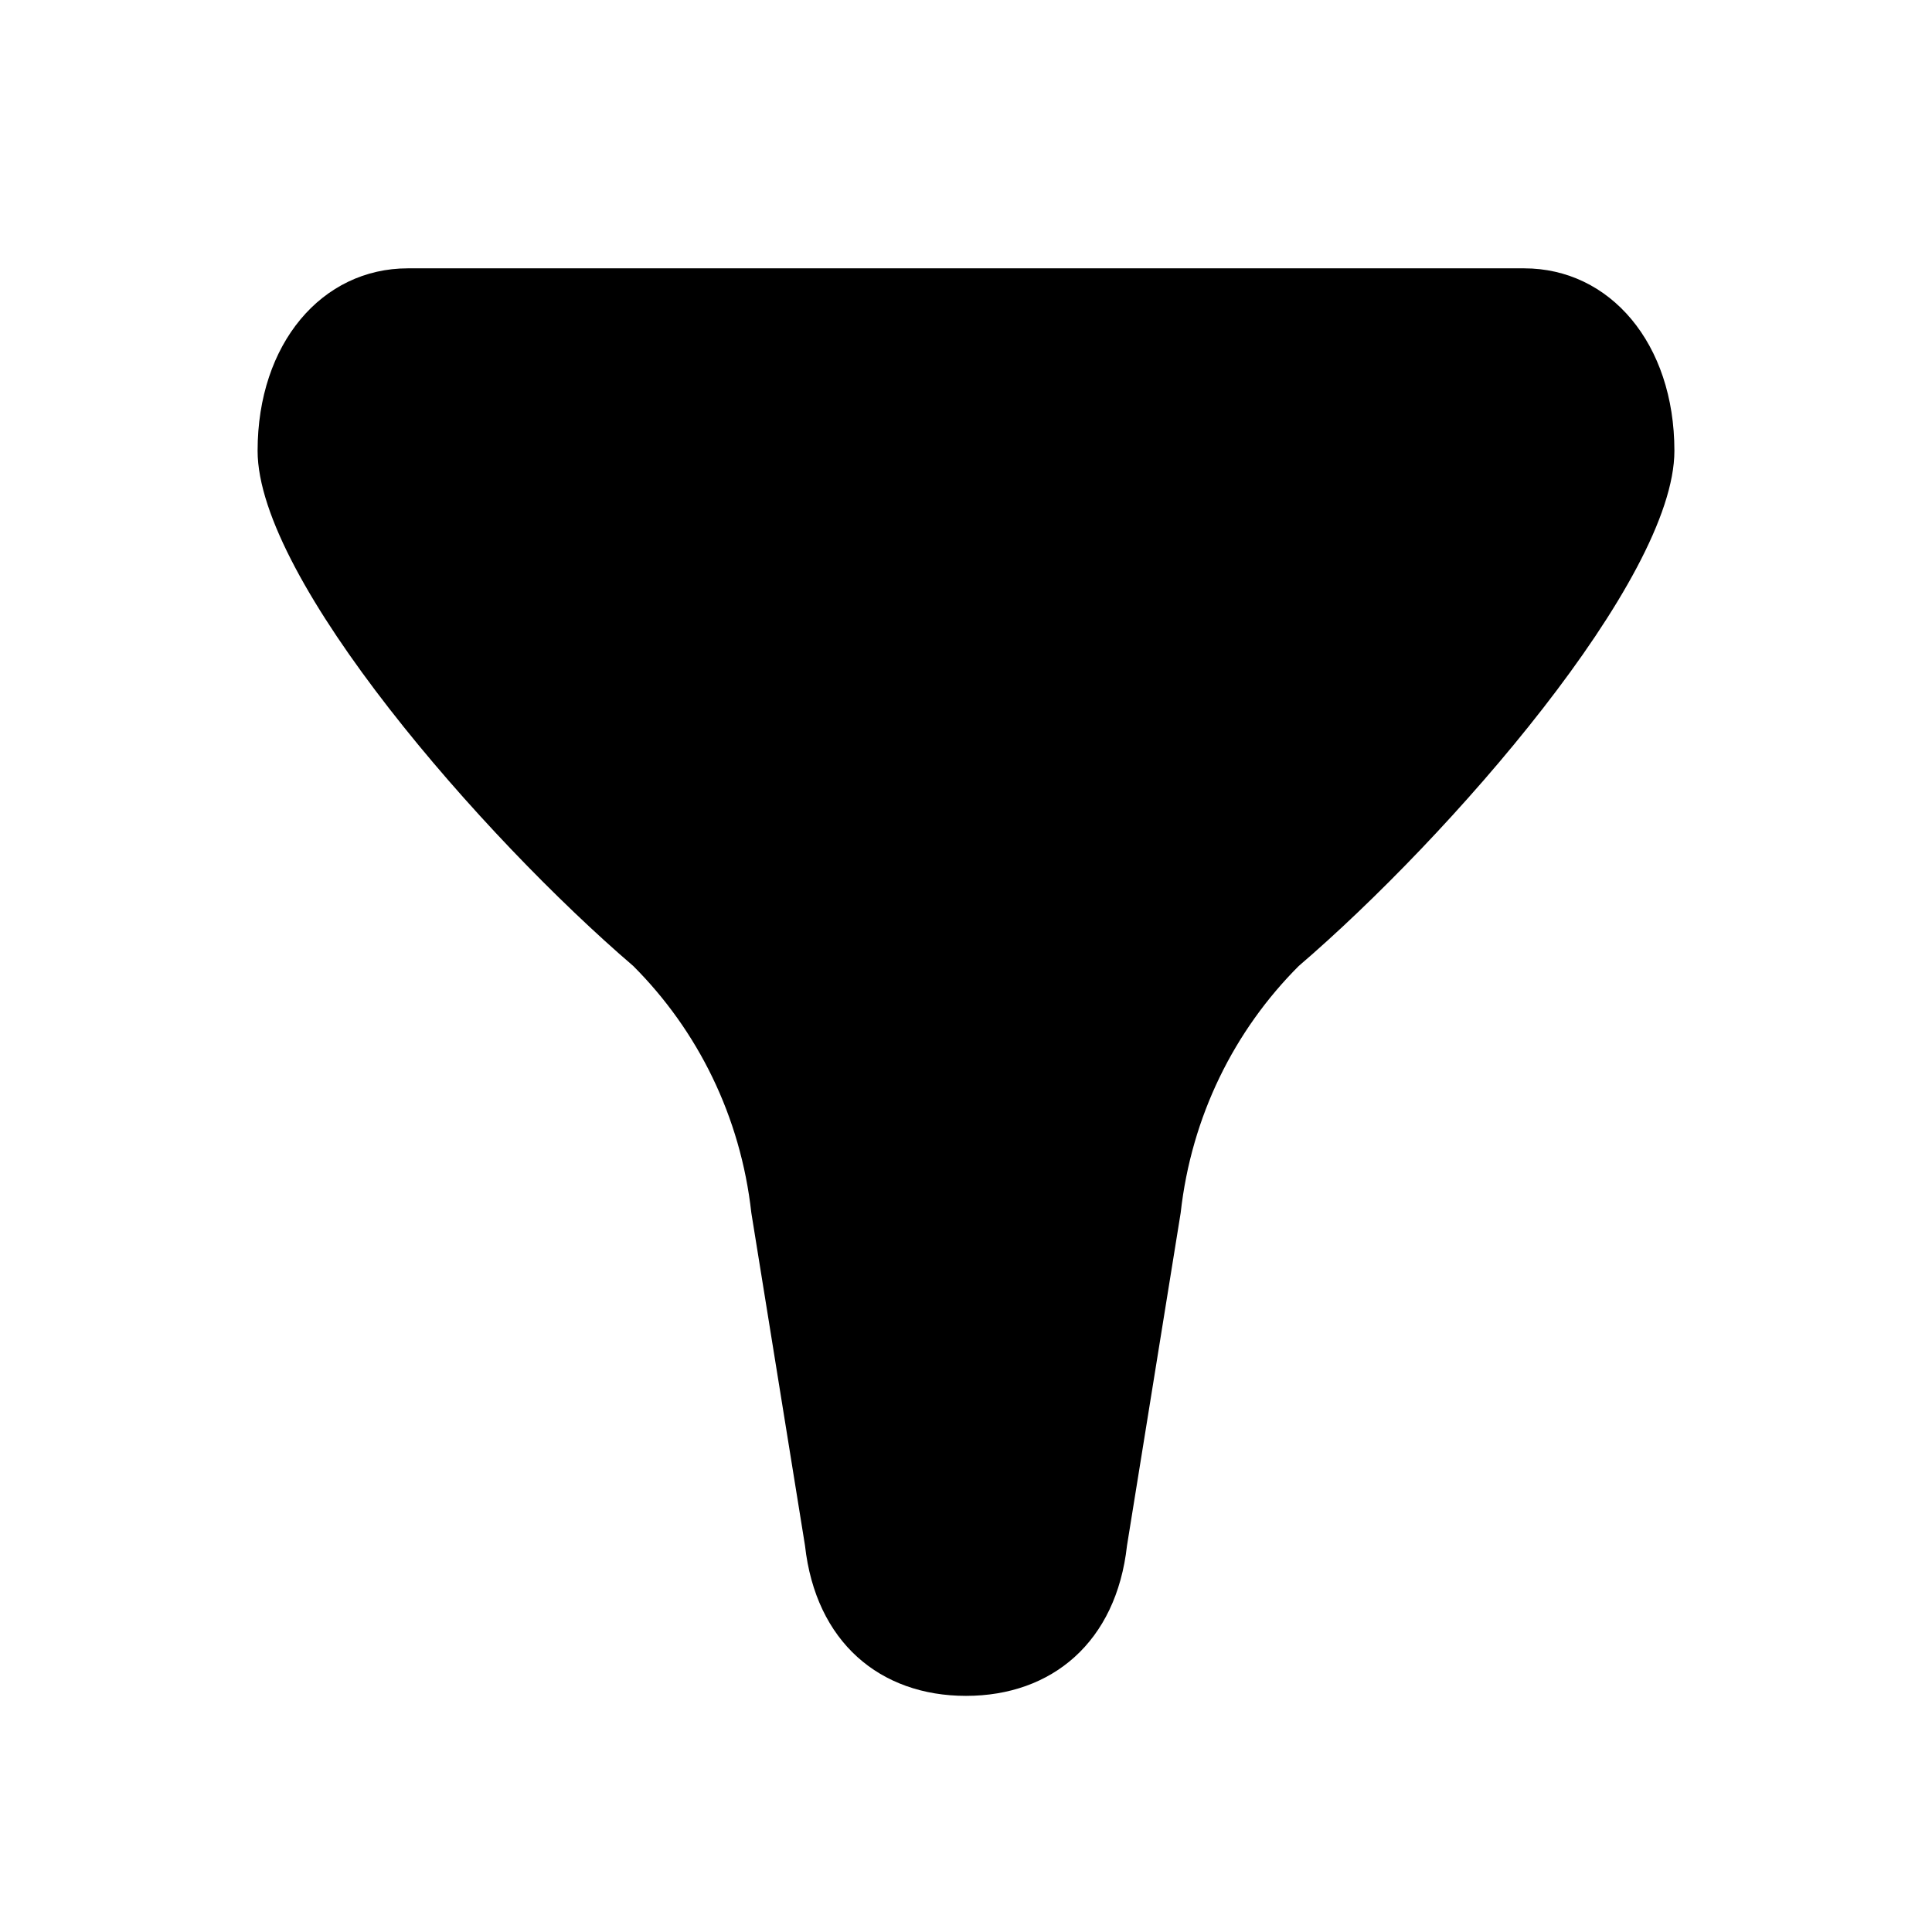
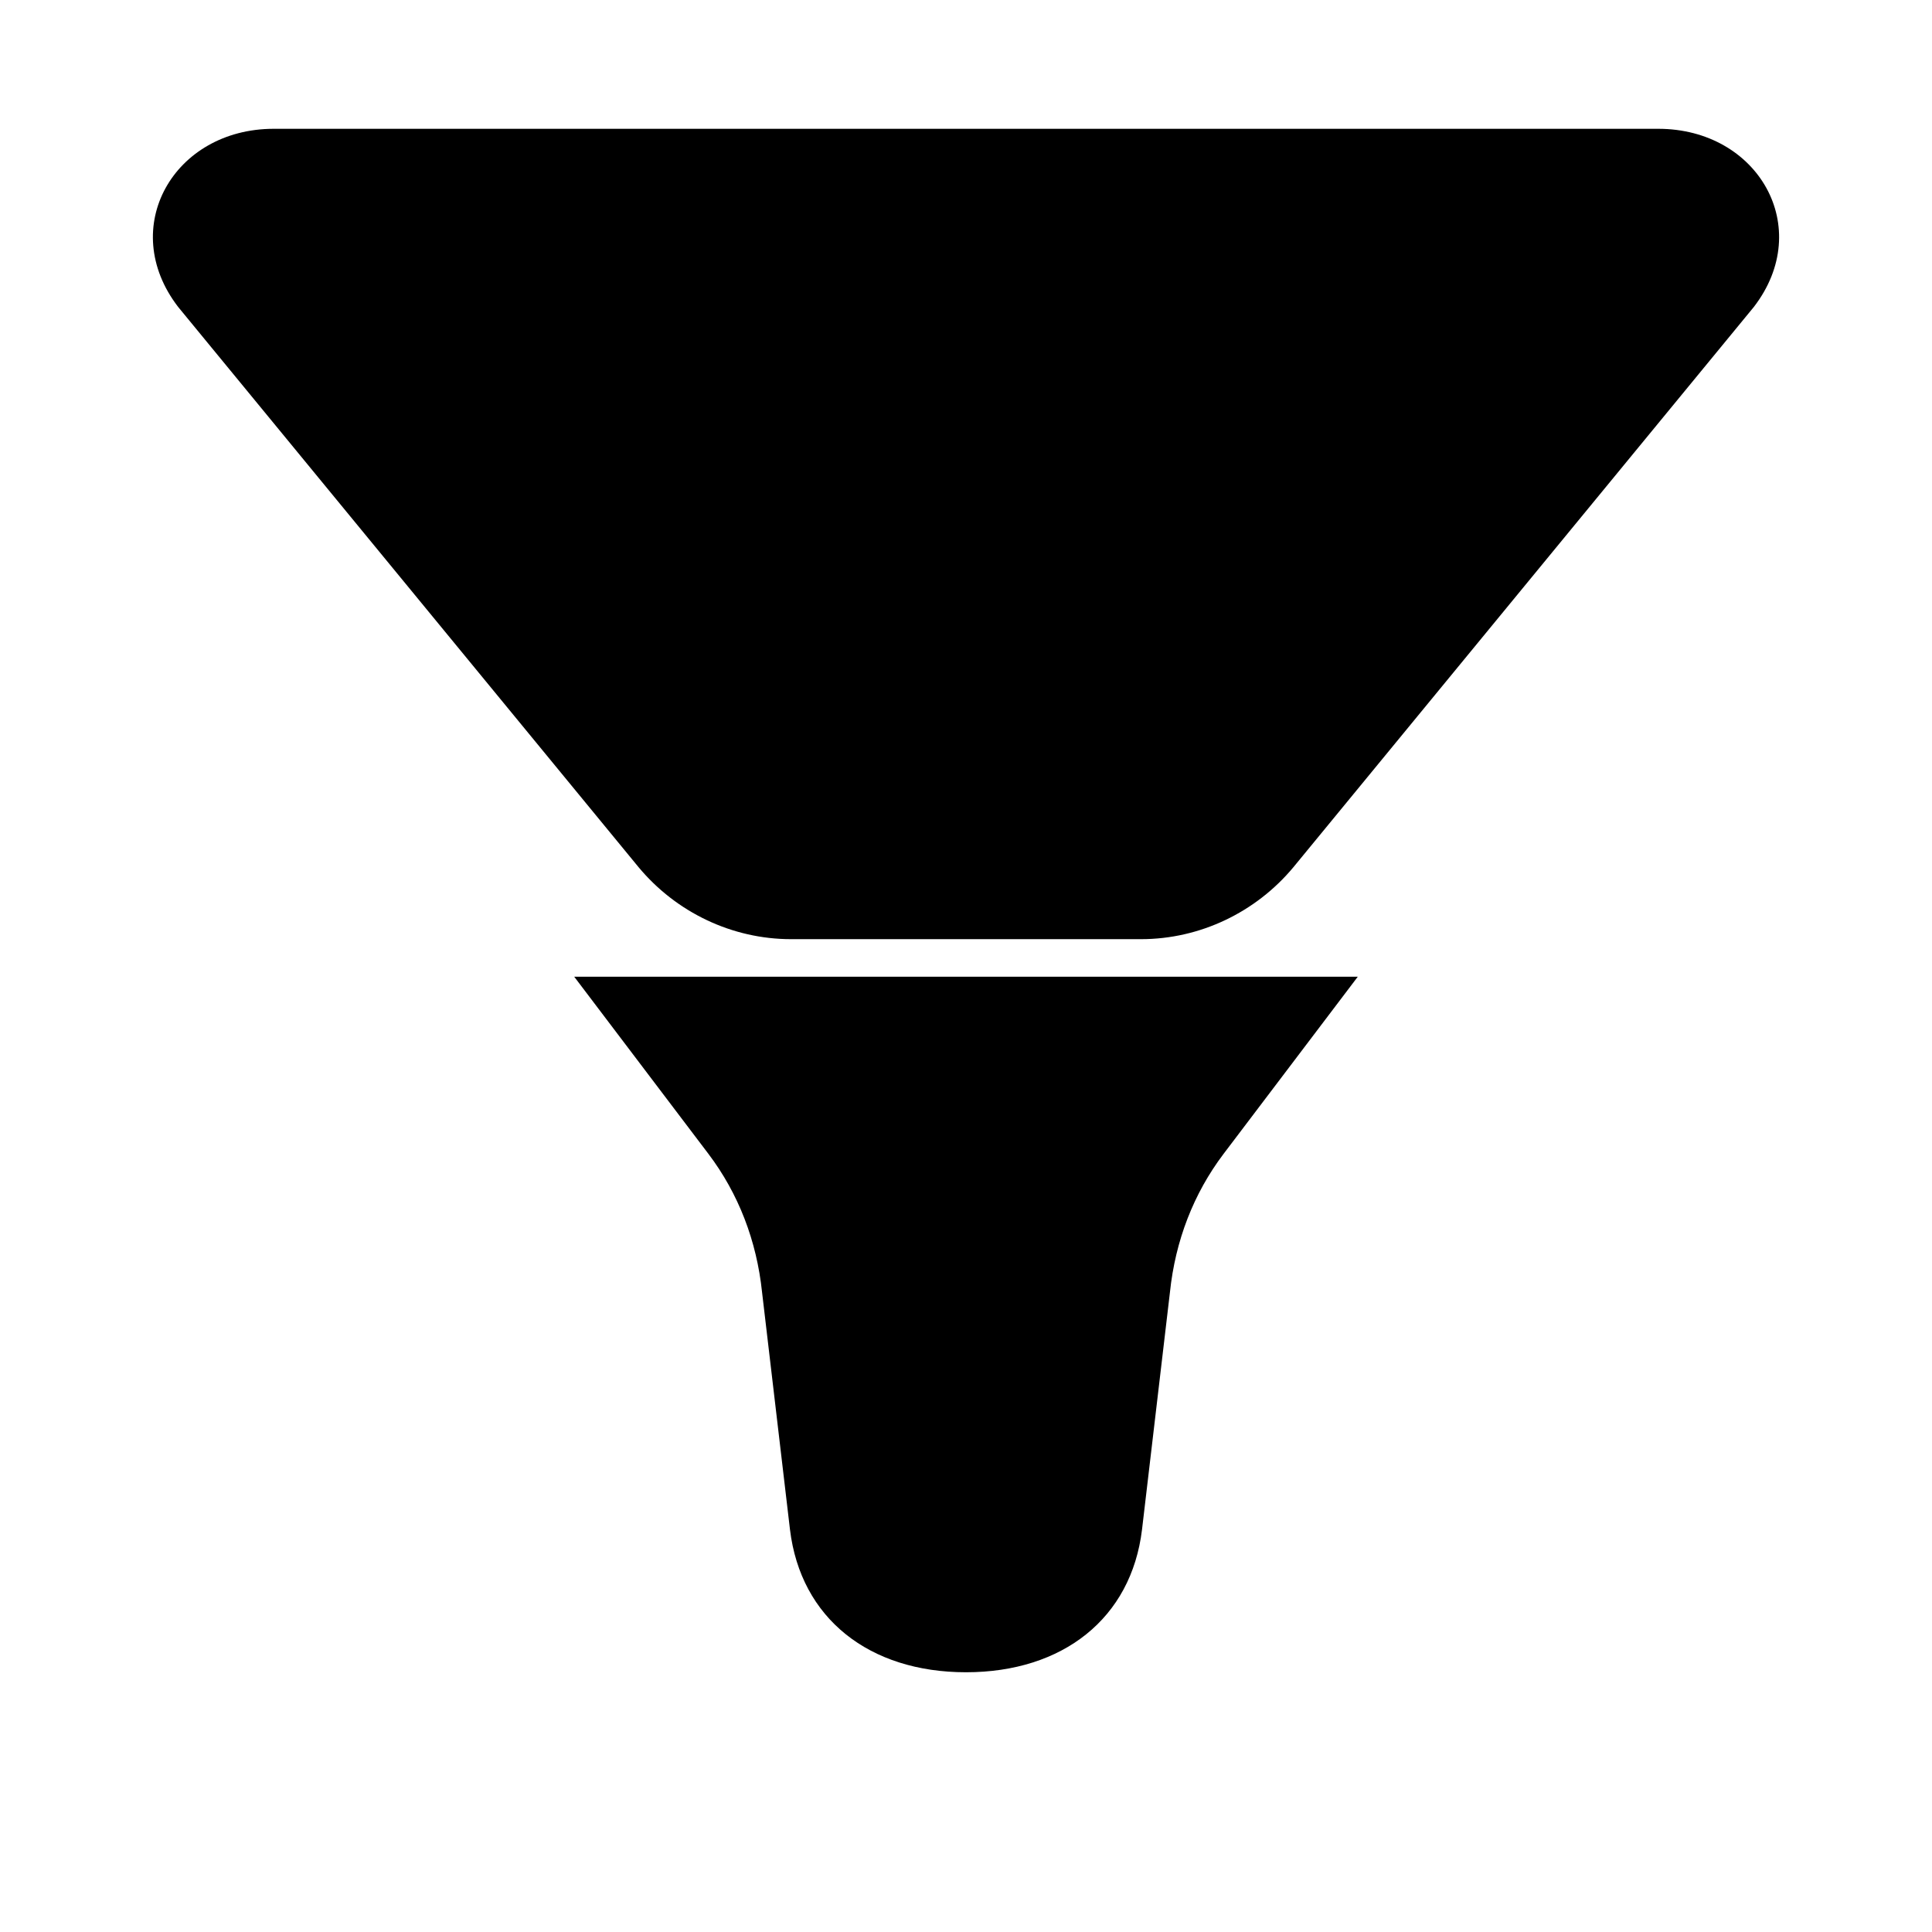
<svg xmlns="http://www.w3.org/2000/svg" viewBox="0 0 18 18">
-   <path fill="#000" d="M2.4 4.2c0-1 .6-1.7 1.4-1.7h10.4c.8 0 1.4.7 1.4 1.7 0 1.2-2.1 3.6-3.5 4.8-.6.6-1 1.4-1.1 2.3l-.5 3.1c-.1.9-.7 1.4-1.5 1.4s-1.4-.5-1.5-1.4L7 11.3c-.1-.9-.5-1.7-1.1-2.3C4.5 7.8 2.4 5.4 2.4 4.2Z" />
+   <path fill="#000" d="M2.55 1.2H15.45C16.38 1.2 16.91 2.12 16.34 2.86L12.05 8.08C11.7 8.5 11.18 8.75 10.63 8.75H7.37C6.82 8.75 6.3 8.5 5.95 8.08L1.66 2.86C1.09 2.12 1.62 1.2 2.55 1.2Z" />
+   <path fill="#000" d="M5.35 9.1H12.65L11.4 10.75C11.12 11.12 10.95 11.56 10.9 12.04L10.64 14.25C10.54 15.08 9.9 15.58 9 15.58S7.46 15.08 7.36 14.25L7.1 12.04C7.05 11.56 6.88 11.12 6.6 10.75L5.35 9.1Z" />
</svg>
